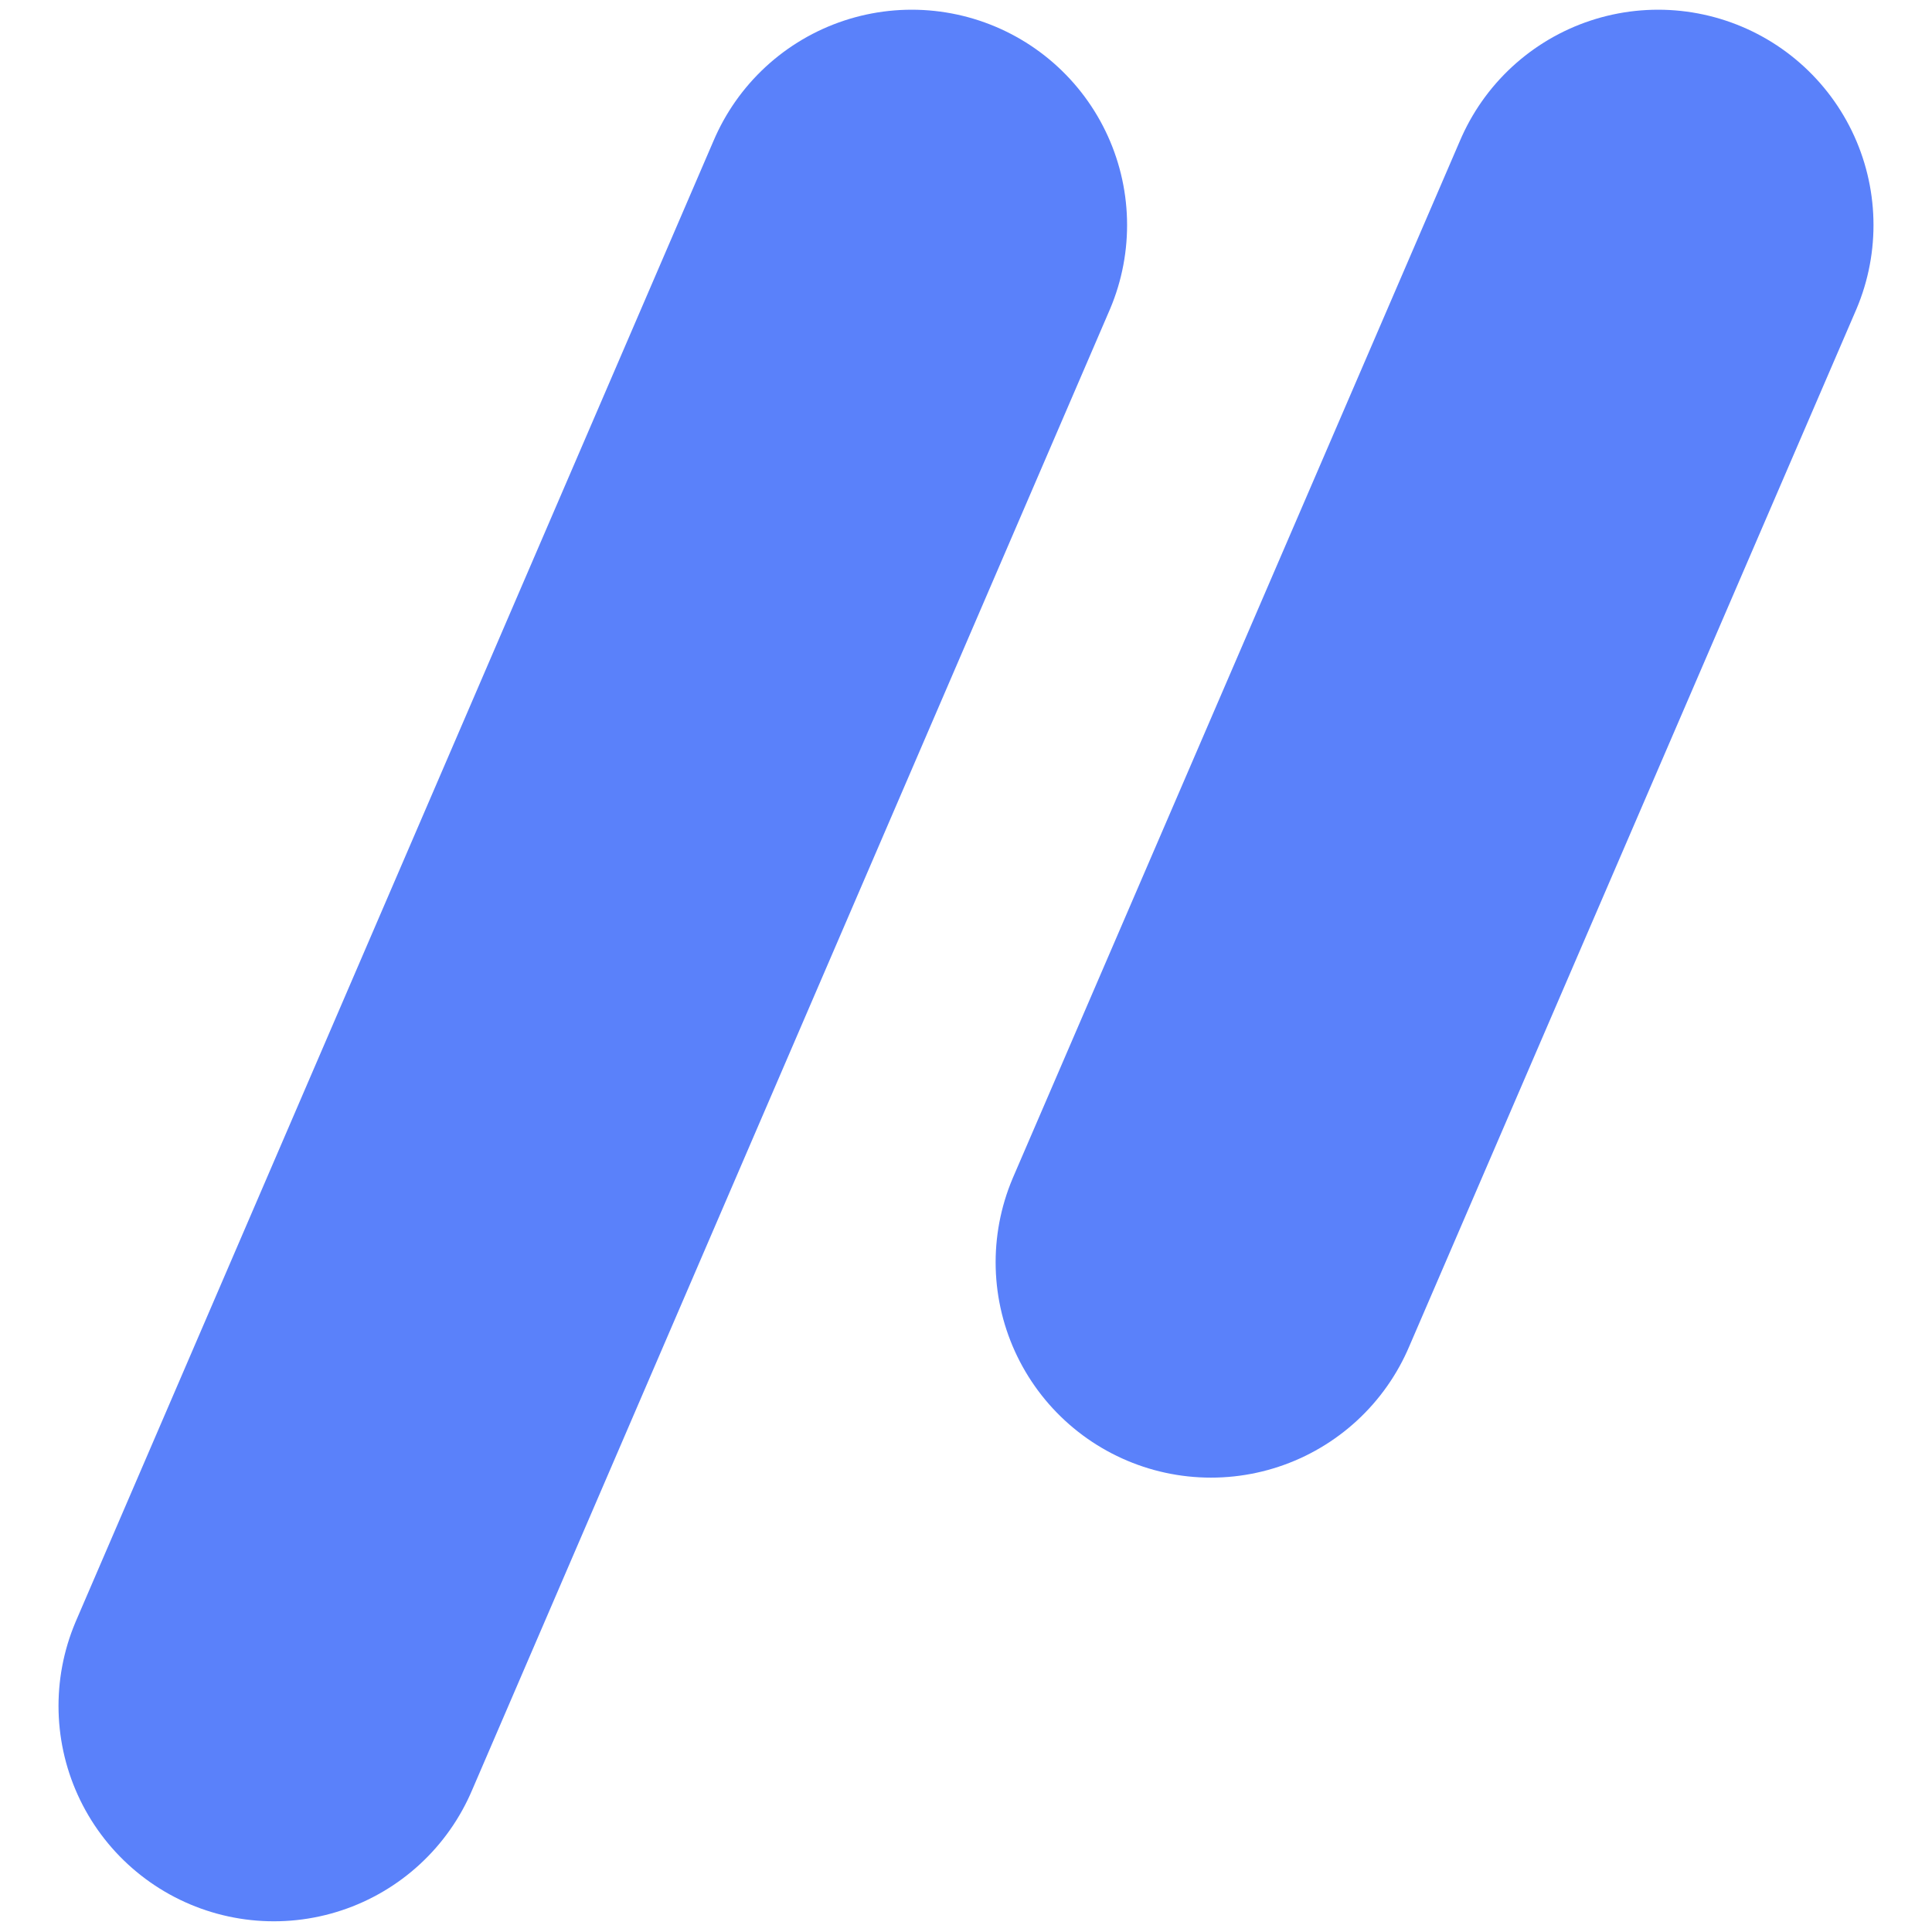
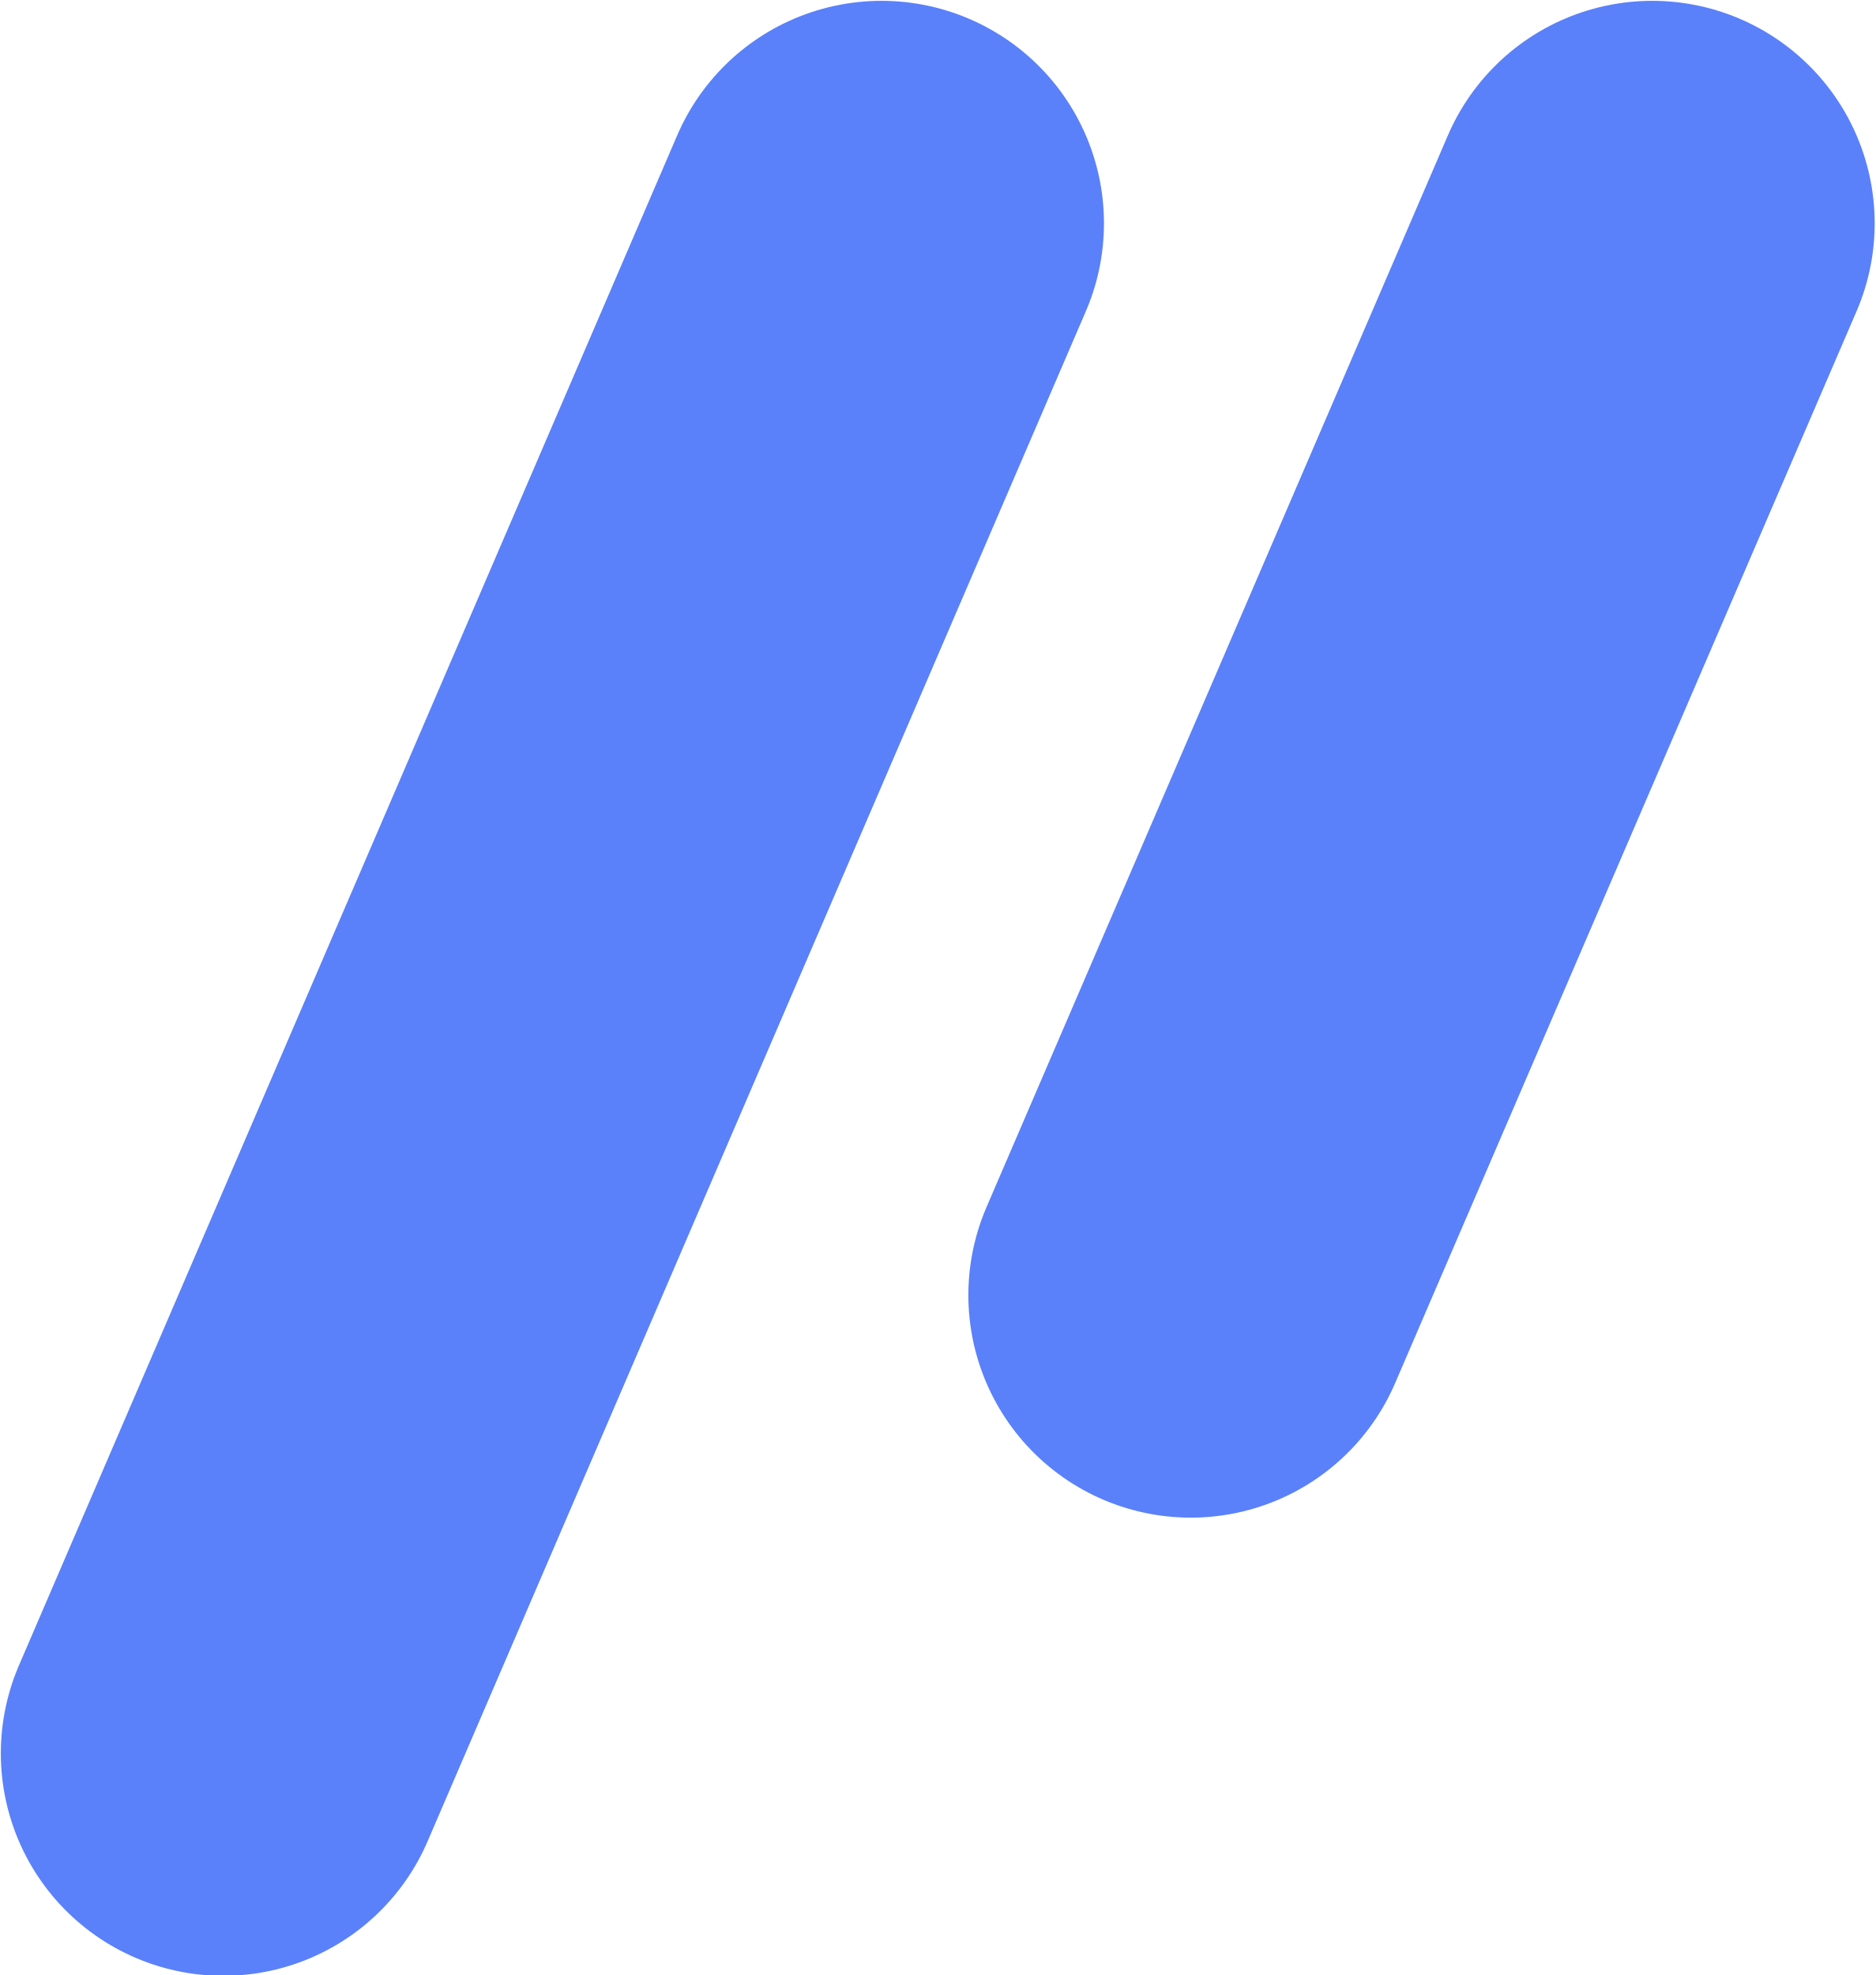
- <svg xmlns="http://www.w3.org/2000/svg" id="Layer_2" version="1.1" viewBox="0 0 388 388">
+ <svg xmlns="http://www.w3.org/2000/svg" id="Layer_2" version="1.1" viewBox="0 0 113.4 119.4">
  <defs>
    <style>
      .st0 {
        fill: none;
        stroke: #5a81fa;
        stroke-linecap: round;
        stroke-linejoin: round;
-         stroke-width: 86.5px;
+         stroke-width: 26.9px;
      }
    </style>
  </defs>
-   <line class="st0" x1="183.1" y1="45.2" x2="55" y2="342.6" />
-   <line class="st0" x1="333" y1="45.2" x2="243.2" y2="253.5" />
+   <line class="st0" x1="53.3" y1="13.5" x2="13.5" y2="106" />
+   <line class="st0" x1="99.9" y1="13.5" x2="72" y2="78.3" />
</svg>
